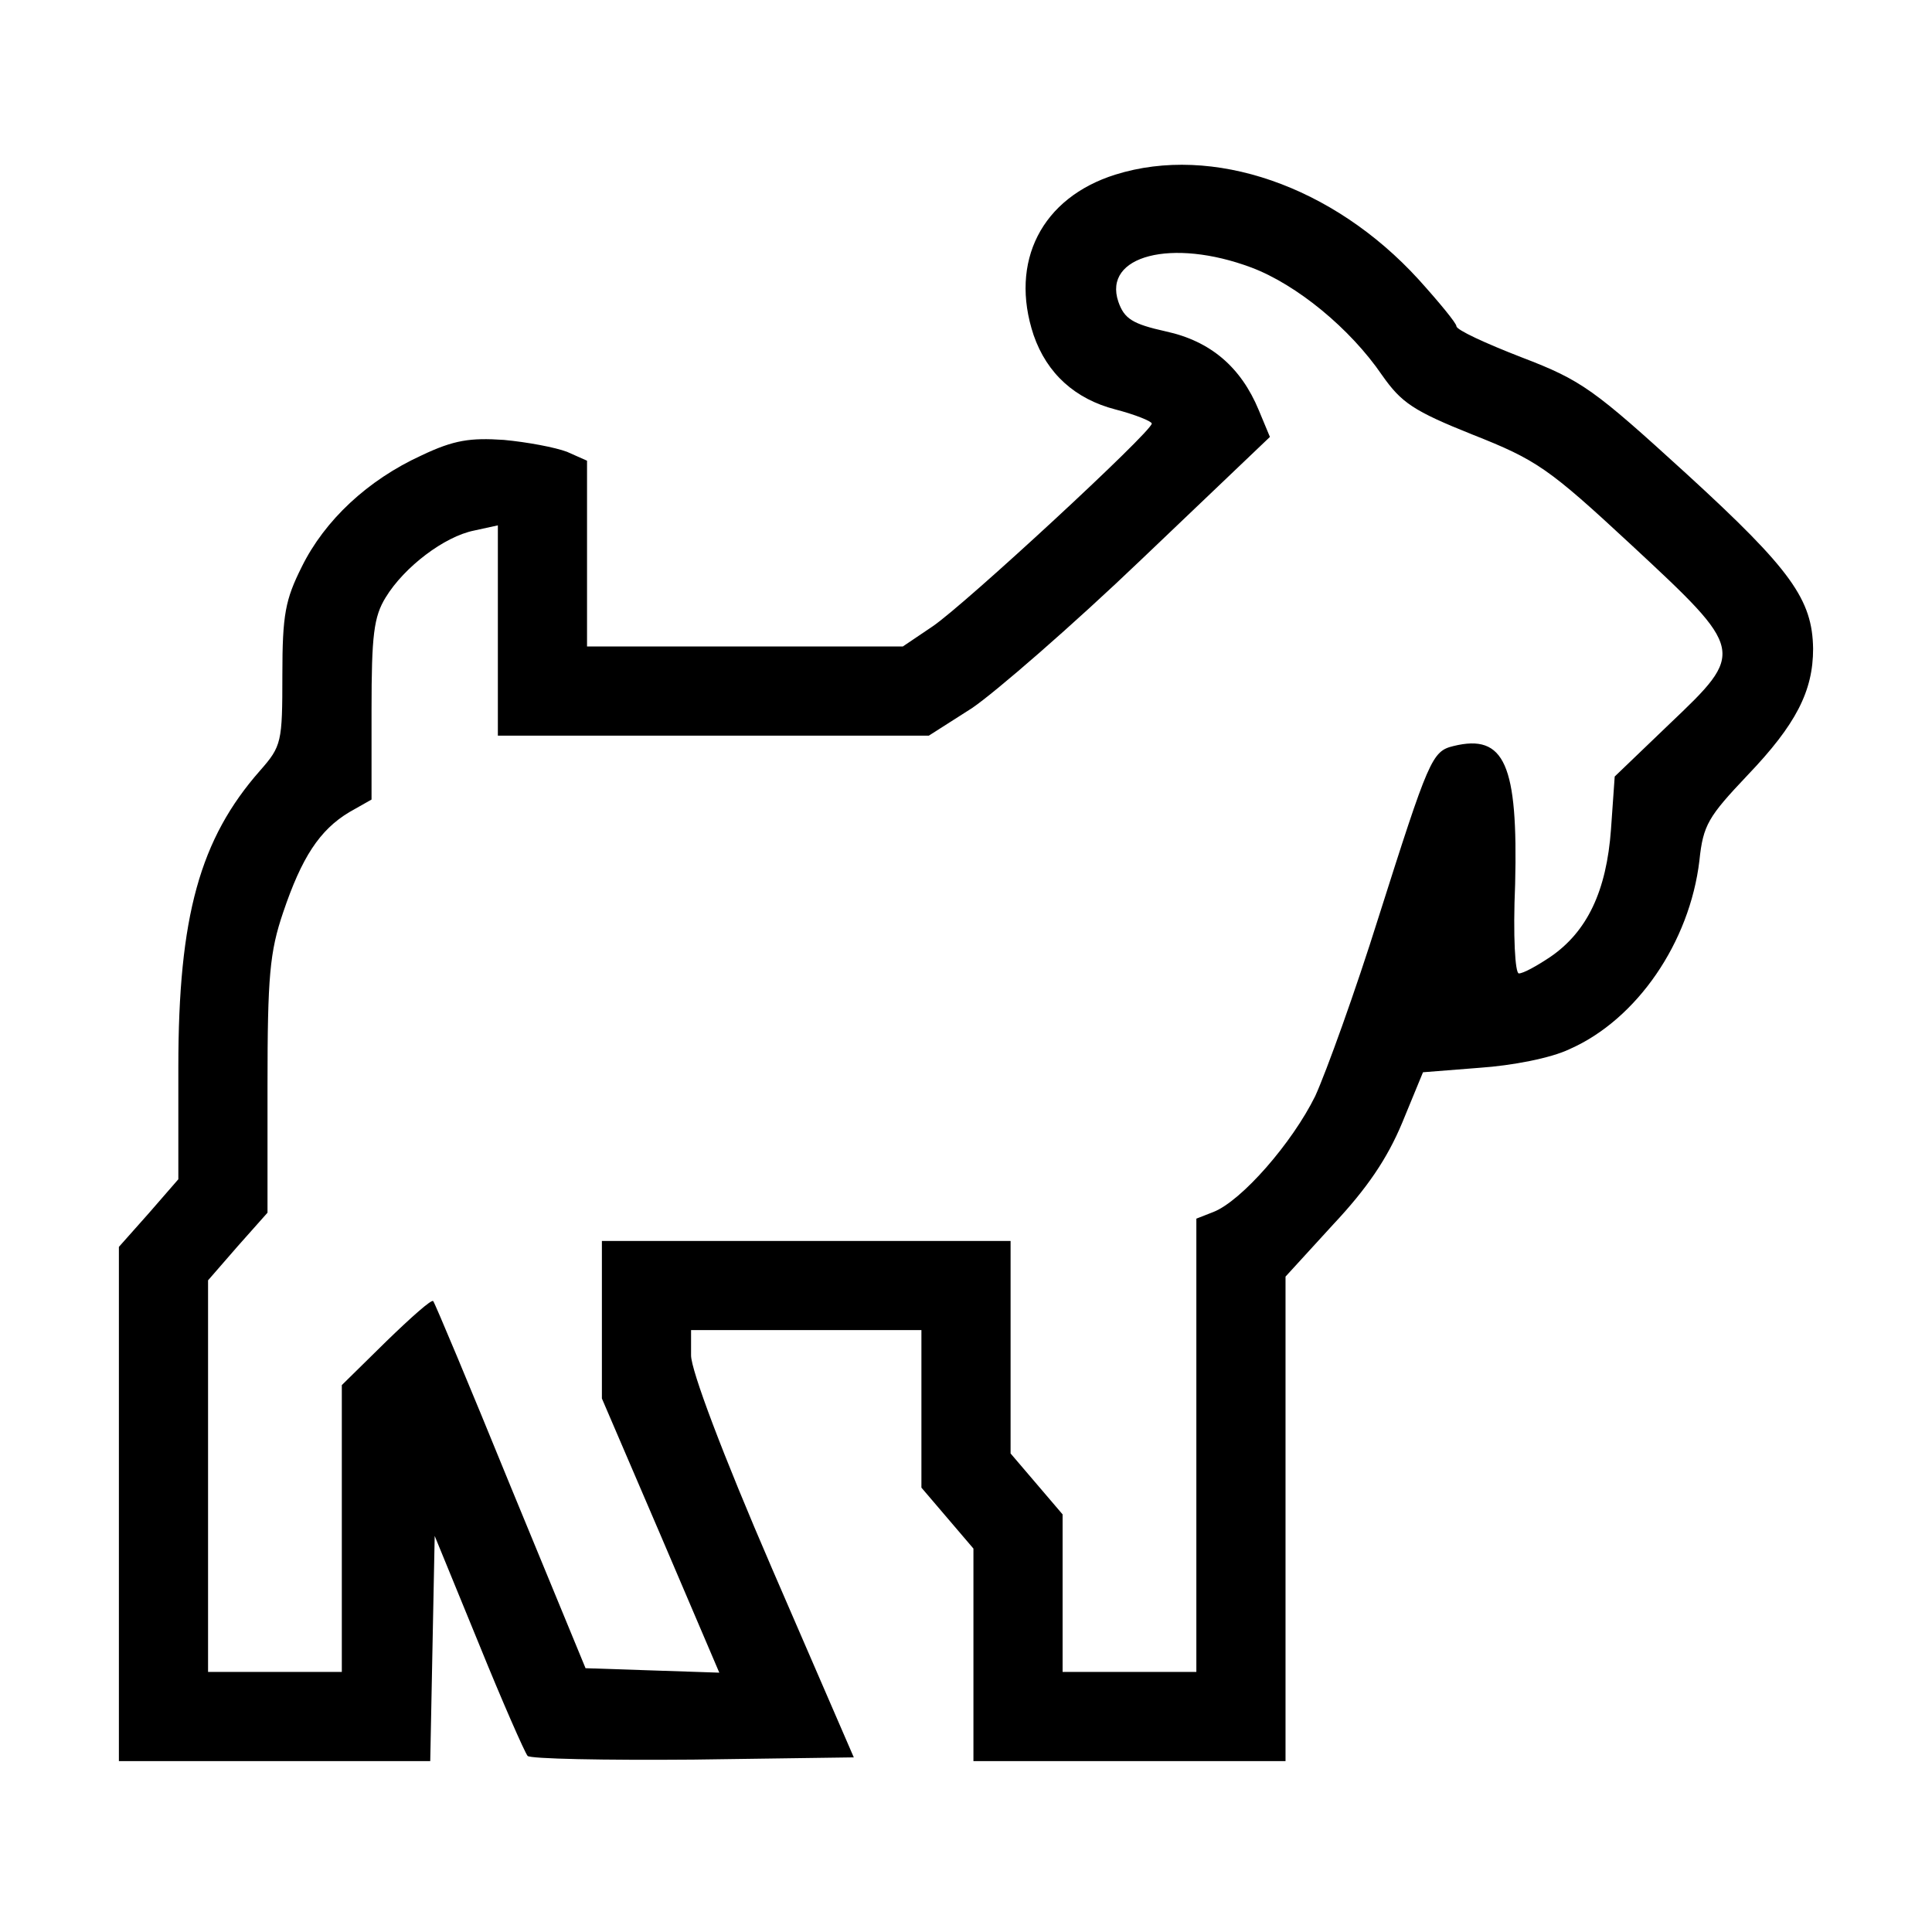
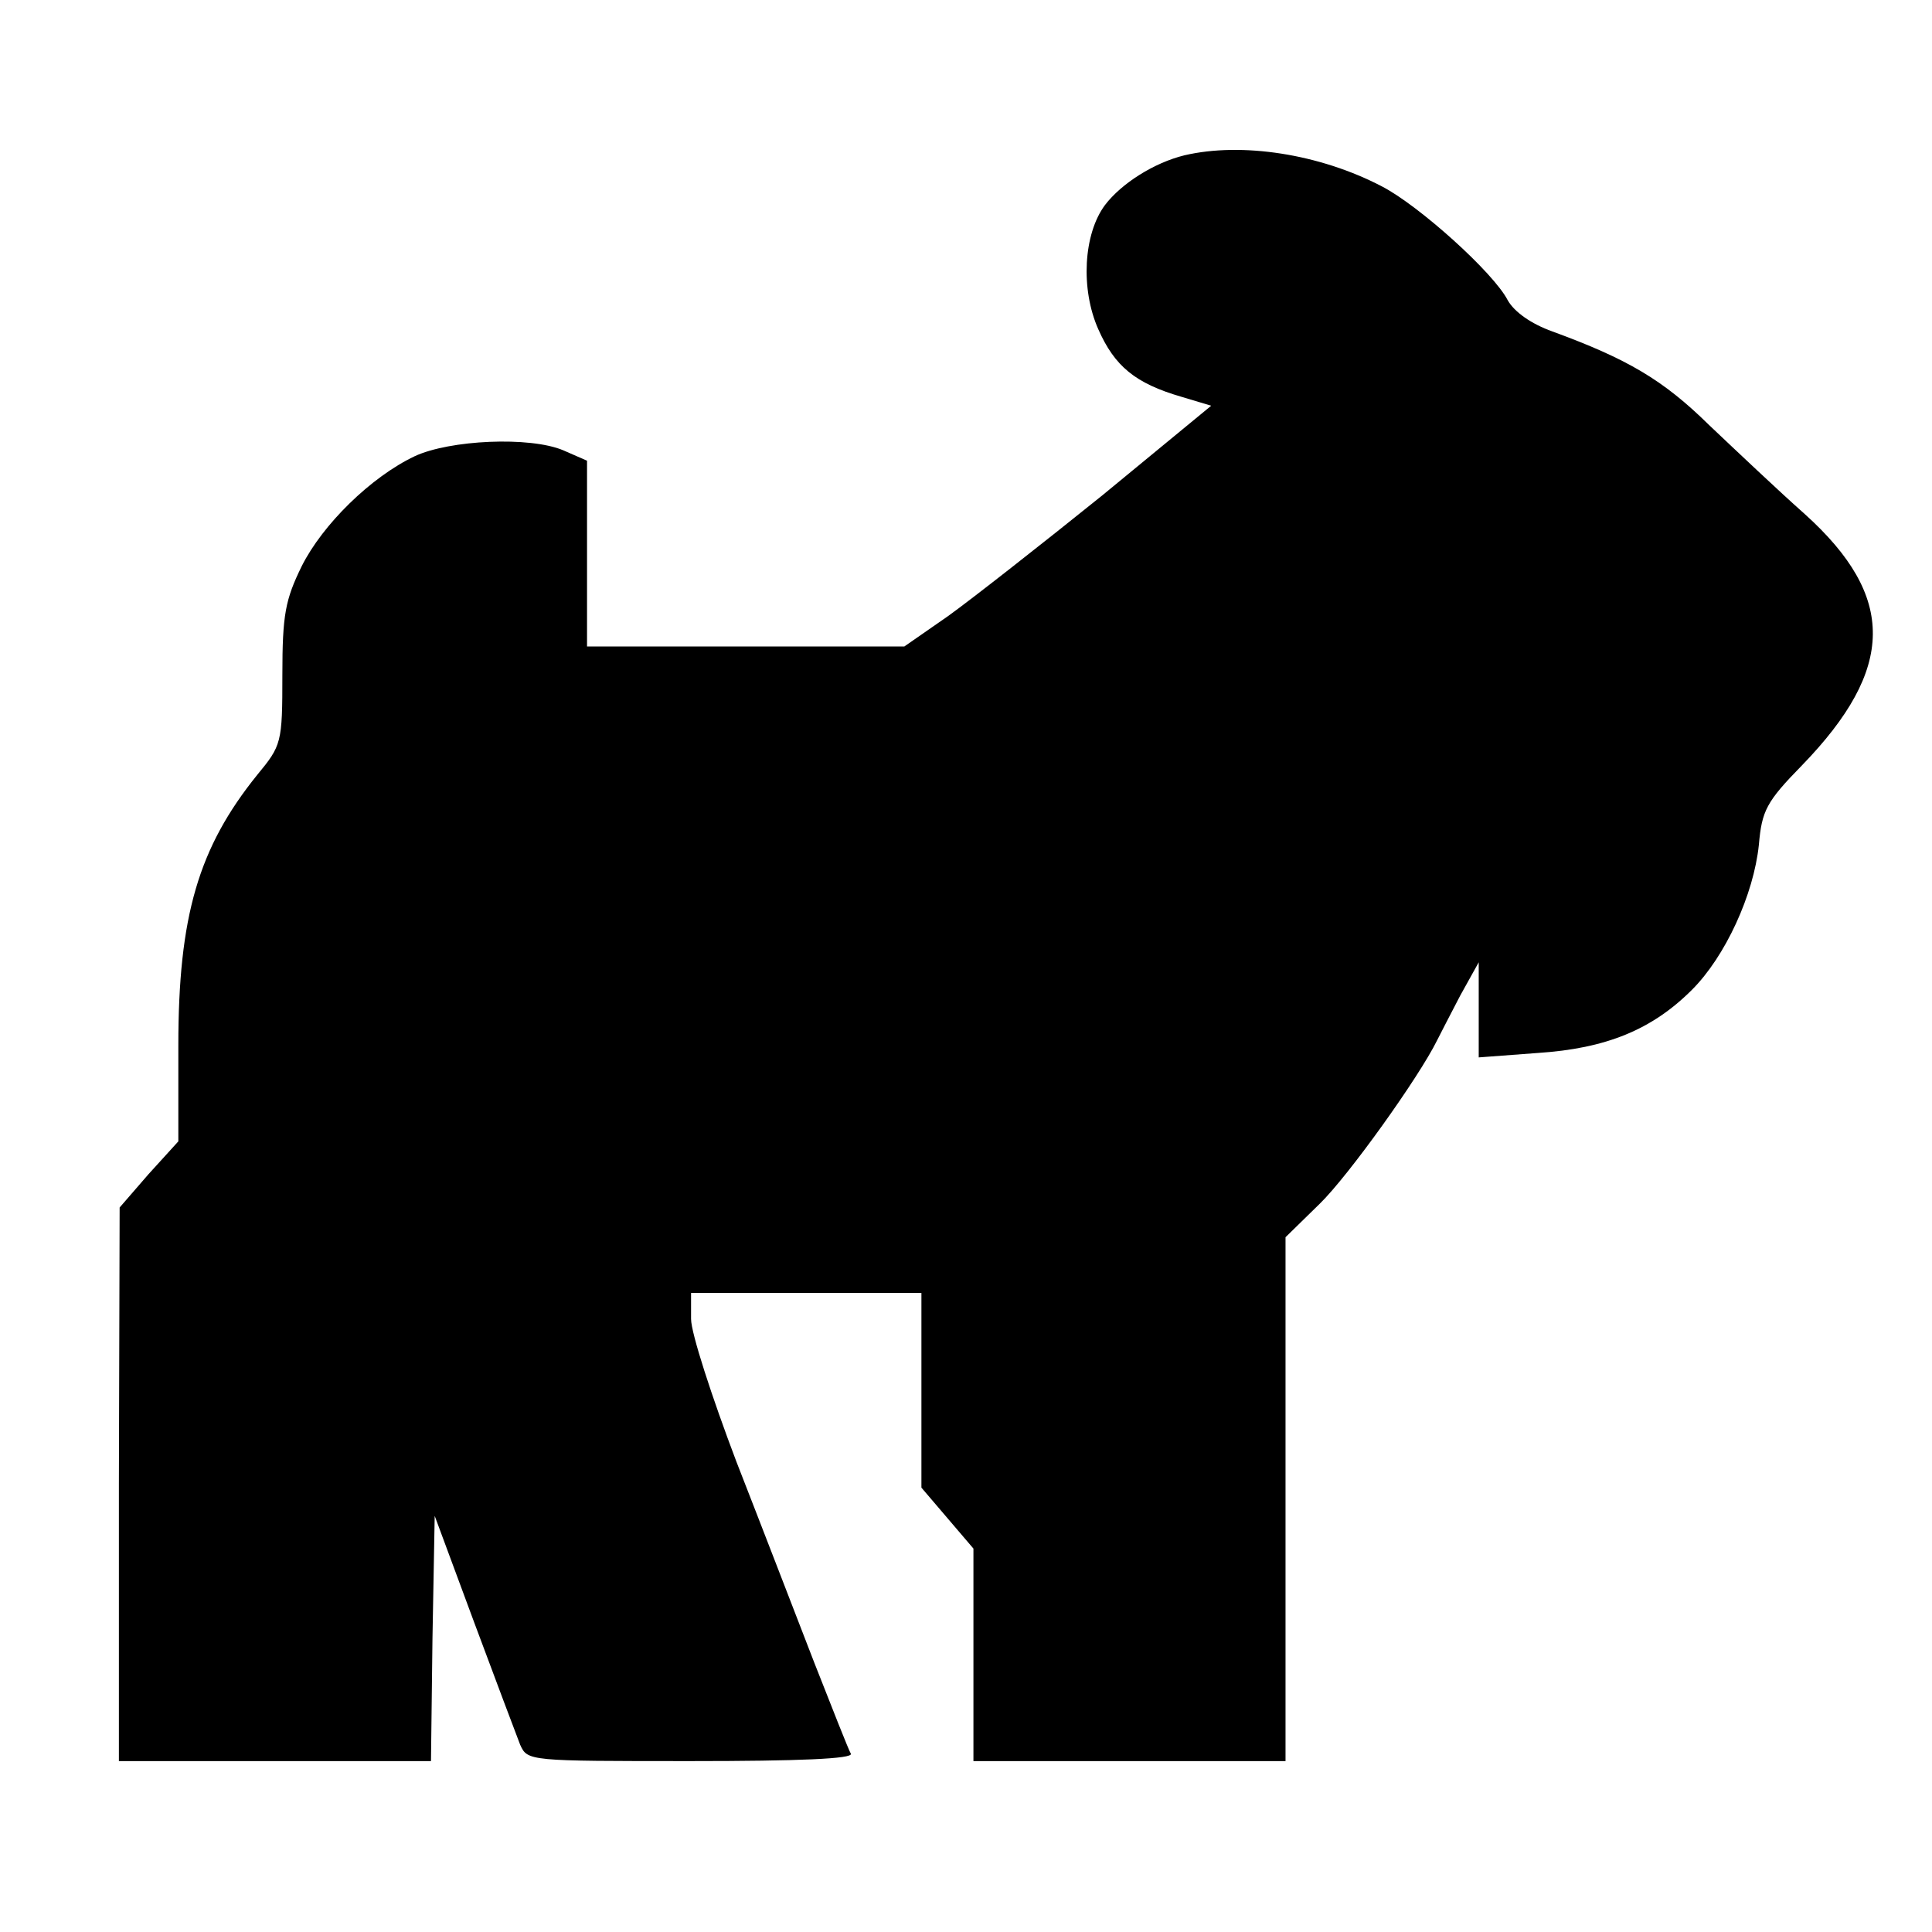
<svg xmlns="http://www.w3.org/2000/svg" version="1.0" width="260pt" height="260pt" viewBox="0 0 260 260" preserveAspectRatio="xMidYMid meet">
  <g transform="translate(0,260) scale(0.1,-0.1)" fill="#000000" stroke="none">
-     <path d="M1501 2365 c-99 -31 -143 -117 -110 -216 18 -52 56 -86 110 -100 27 -7 49 -16 49 -19 0 -11 -252 -244 -295 -273 l-40 -27 -212 0 -213 0 0 125 0 125 -27 12 c-16 6 -53 13 -85 16 -45 3 -67 0 -111 -21 -72 -33 -130 -87 -161 -150 -22 -44 -26 -64 -26 -145 0 -91 -1 -96 -30 -129 -81 -92 -110 -196 -110 -399 l0 -151 -40 -46 -40 -45 0 -346 0 -346 210 0 209 0 3 152 3 151 59 -144 c32 -79 62 -147 66 -152 3 -4 104 -6 223 -5 l216 3 -110 254 c-67 155 -109 267 -109 287 l0 34 155 0 155 0 0 -106 0 -106 35 -41 35 -41 0 -143 0 -143 210 0 210 0 0 326 0 326 64 70 c46 49 73 89 93 137 l28 68 76 6 c44 3 96 13 121 25 91 40 162 144 175 254 5 48 12 59 65 115 65 68 88 113 88 170 -1 66 -29 106 -170 235 -125 114 -141 126 -222 157 -49 19 -88 37 -88 42 0 4 -23 32 -51 63 -115 126 -277 182 -408 141z m183 -125 c61 -23 133 -82 176 -145 26 -37 42 -48 122 -80 86 -34 102 -45 213 -148 154 -143 154 -144 52 -241 l-74 -71 -5 -71 c-6 -83 -32 -138 -82 -172 -18 -12 -36 -22 -42 -22 -5 0 -8 50 -5 120 4 161 -14 203 -83 186 -29 -7 -33 -17 -101 -231 -31 -99 -70 -207 -85 -240 -31 -63 -99 -141 -137 -156 l-23 -9 0 -305 0 -305 -90 0 -90 0 0 106 0 106 -35 41 -35 41 0 143 0 143 -275 0 -275 0 0 -106 0 -106 79 -184 79 -185 -90 3 -90 3 -101 245 c-55 135 -102 247 -104 249 -2 3 -30 -22 -63 -54 l-60 -59 0 -193 0 -193 -90 0 -90 0 0 264 0 263 40 46 40 45 0 171 c0 147 3 180 21 233 25 74 49 111 89 135 l30 17 0 121 c0 100 3 125 19 151 25 41 79 82 119 90 l32 7 0 -142 0 -141 290 0 290 0 58 37 c31 21 135 111 229 201 l172 164 -15 36 c-24 58 -65 93 -125 106 -45 10 -56 17 -64 40 -21 62 72 86 179 46z" />
+     <path d="M1594 2391 c-41 -10 -85 -38 -107 -67 -29 -39 -33 -113 -9 -167 22 -50 50 -73 112 -91 l40 -12 -147 -121 c-82 -66 -175 -139 -207 -162 l-59 -41 -214 0 -213 0 0 125 0 125 -32 14 c-45 19 -153 14 -200 -8 -59 -28 -124 -92 -152 -148 -22 -45 -26 -65 -26 -146 0 -92 -1 -95 -34 -135 -79 -98 -106 -190 -106 -364 l0 -129 -40 -44 -39 -45 -1 -372 0 -373 210 0 210 0 2 165 3 165 53 -143 c29 -78 57 -152 62 -165 10 -22 11 -22 230 -22 144 0 219 3 215 10 -3 5 -25 61 -49 122 -24 62 -71 184 -105 271 -33 87 -61 173 -61 192 l0 35 155 0 155 0 0 -131 0 -131 35 -41 35 -41 0 -143 0 -143 210 0 210 0 0 353 0 352 46 45 c39 38 134 171 158 220 4 8 18 35 31 60 l25 45 0 -64 0 -64 80 6 c91 6 153 31 207 85 45 45 83 128 90 195 4 46 10 58 58 107 126 130 127 227 4 338 -35 31 -92 85 -129 120 -62 61 -110 89 -211 126 -28 10 -51 26 -60 42 -19 37 -119 127 -169 153 -84 44 -189 60 -266 42z" />
  </g>
</svg>
